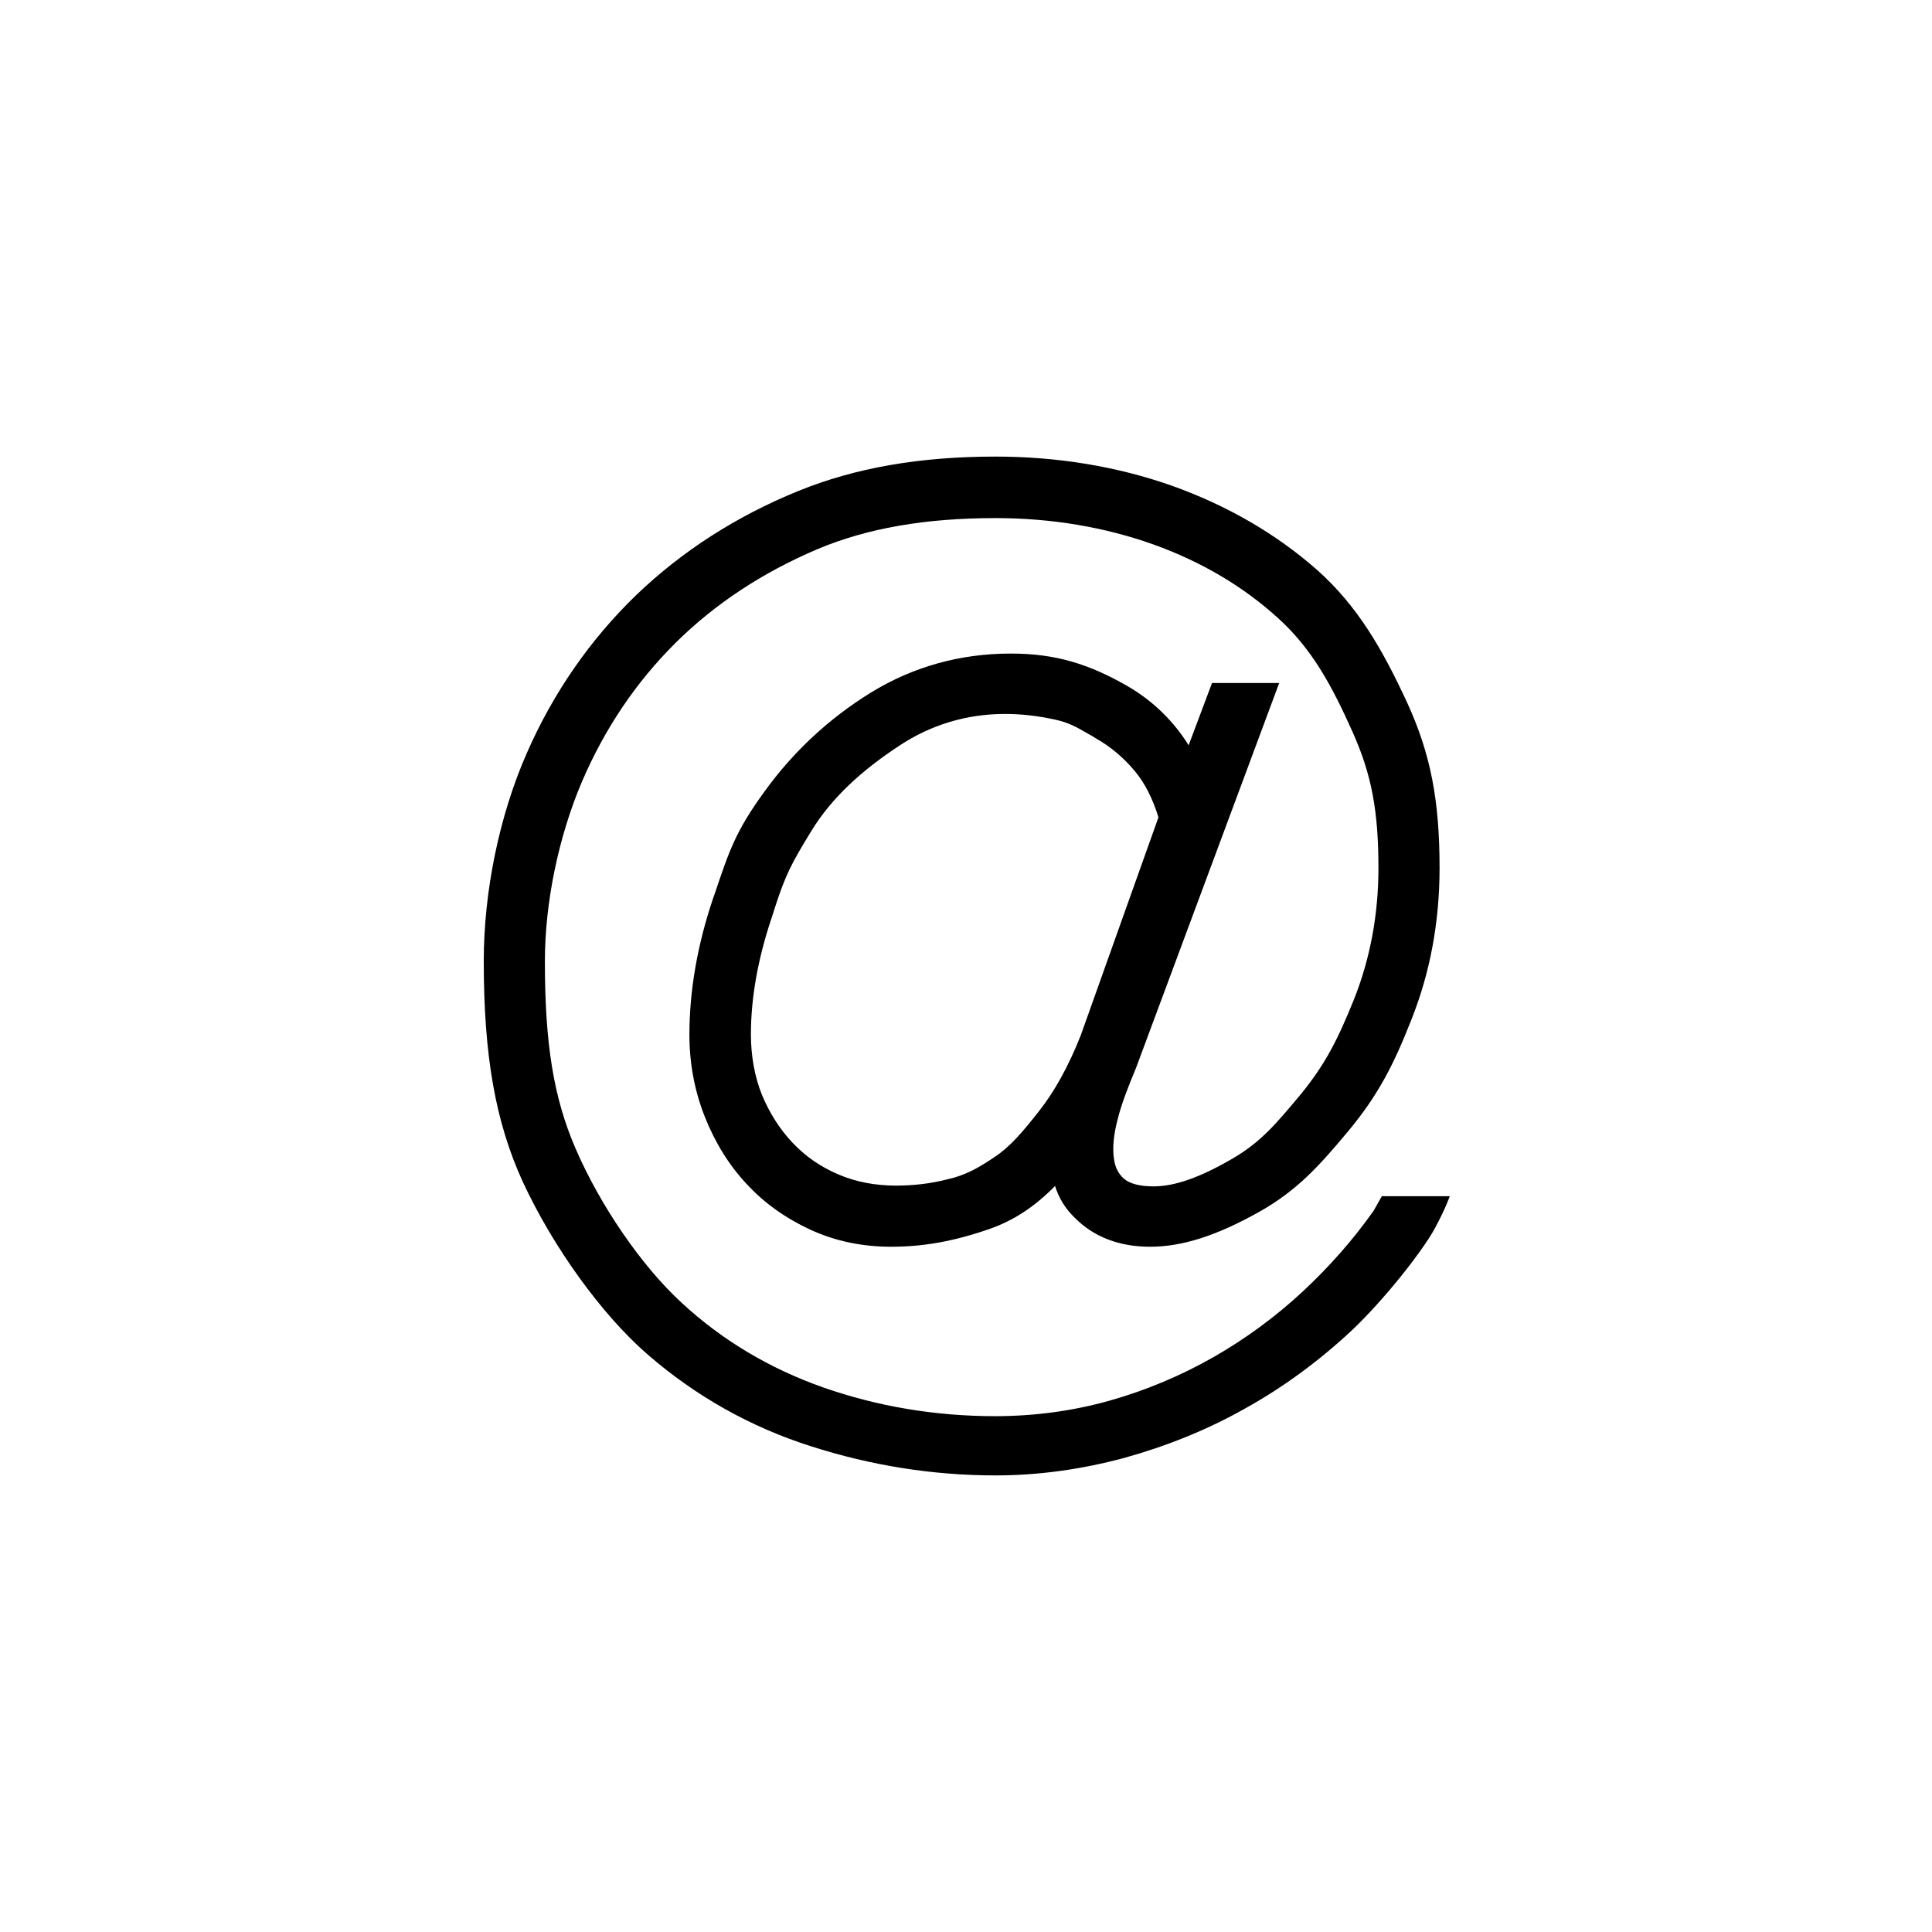
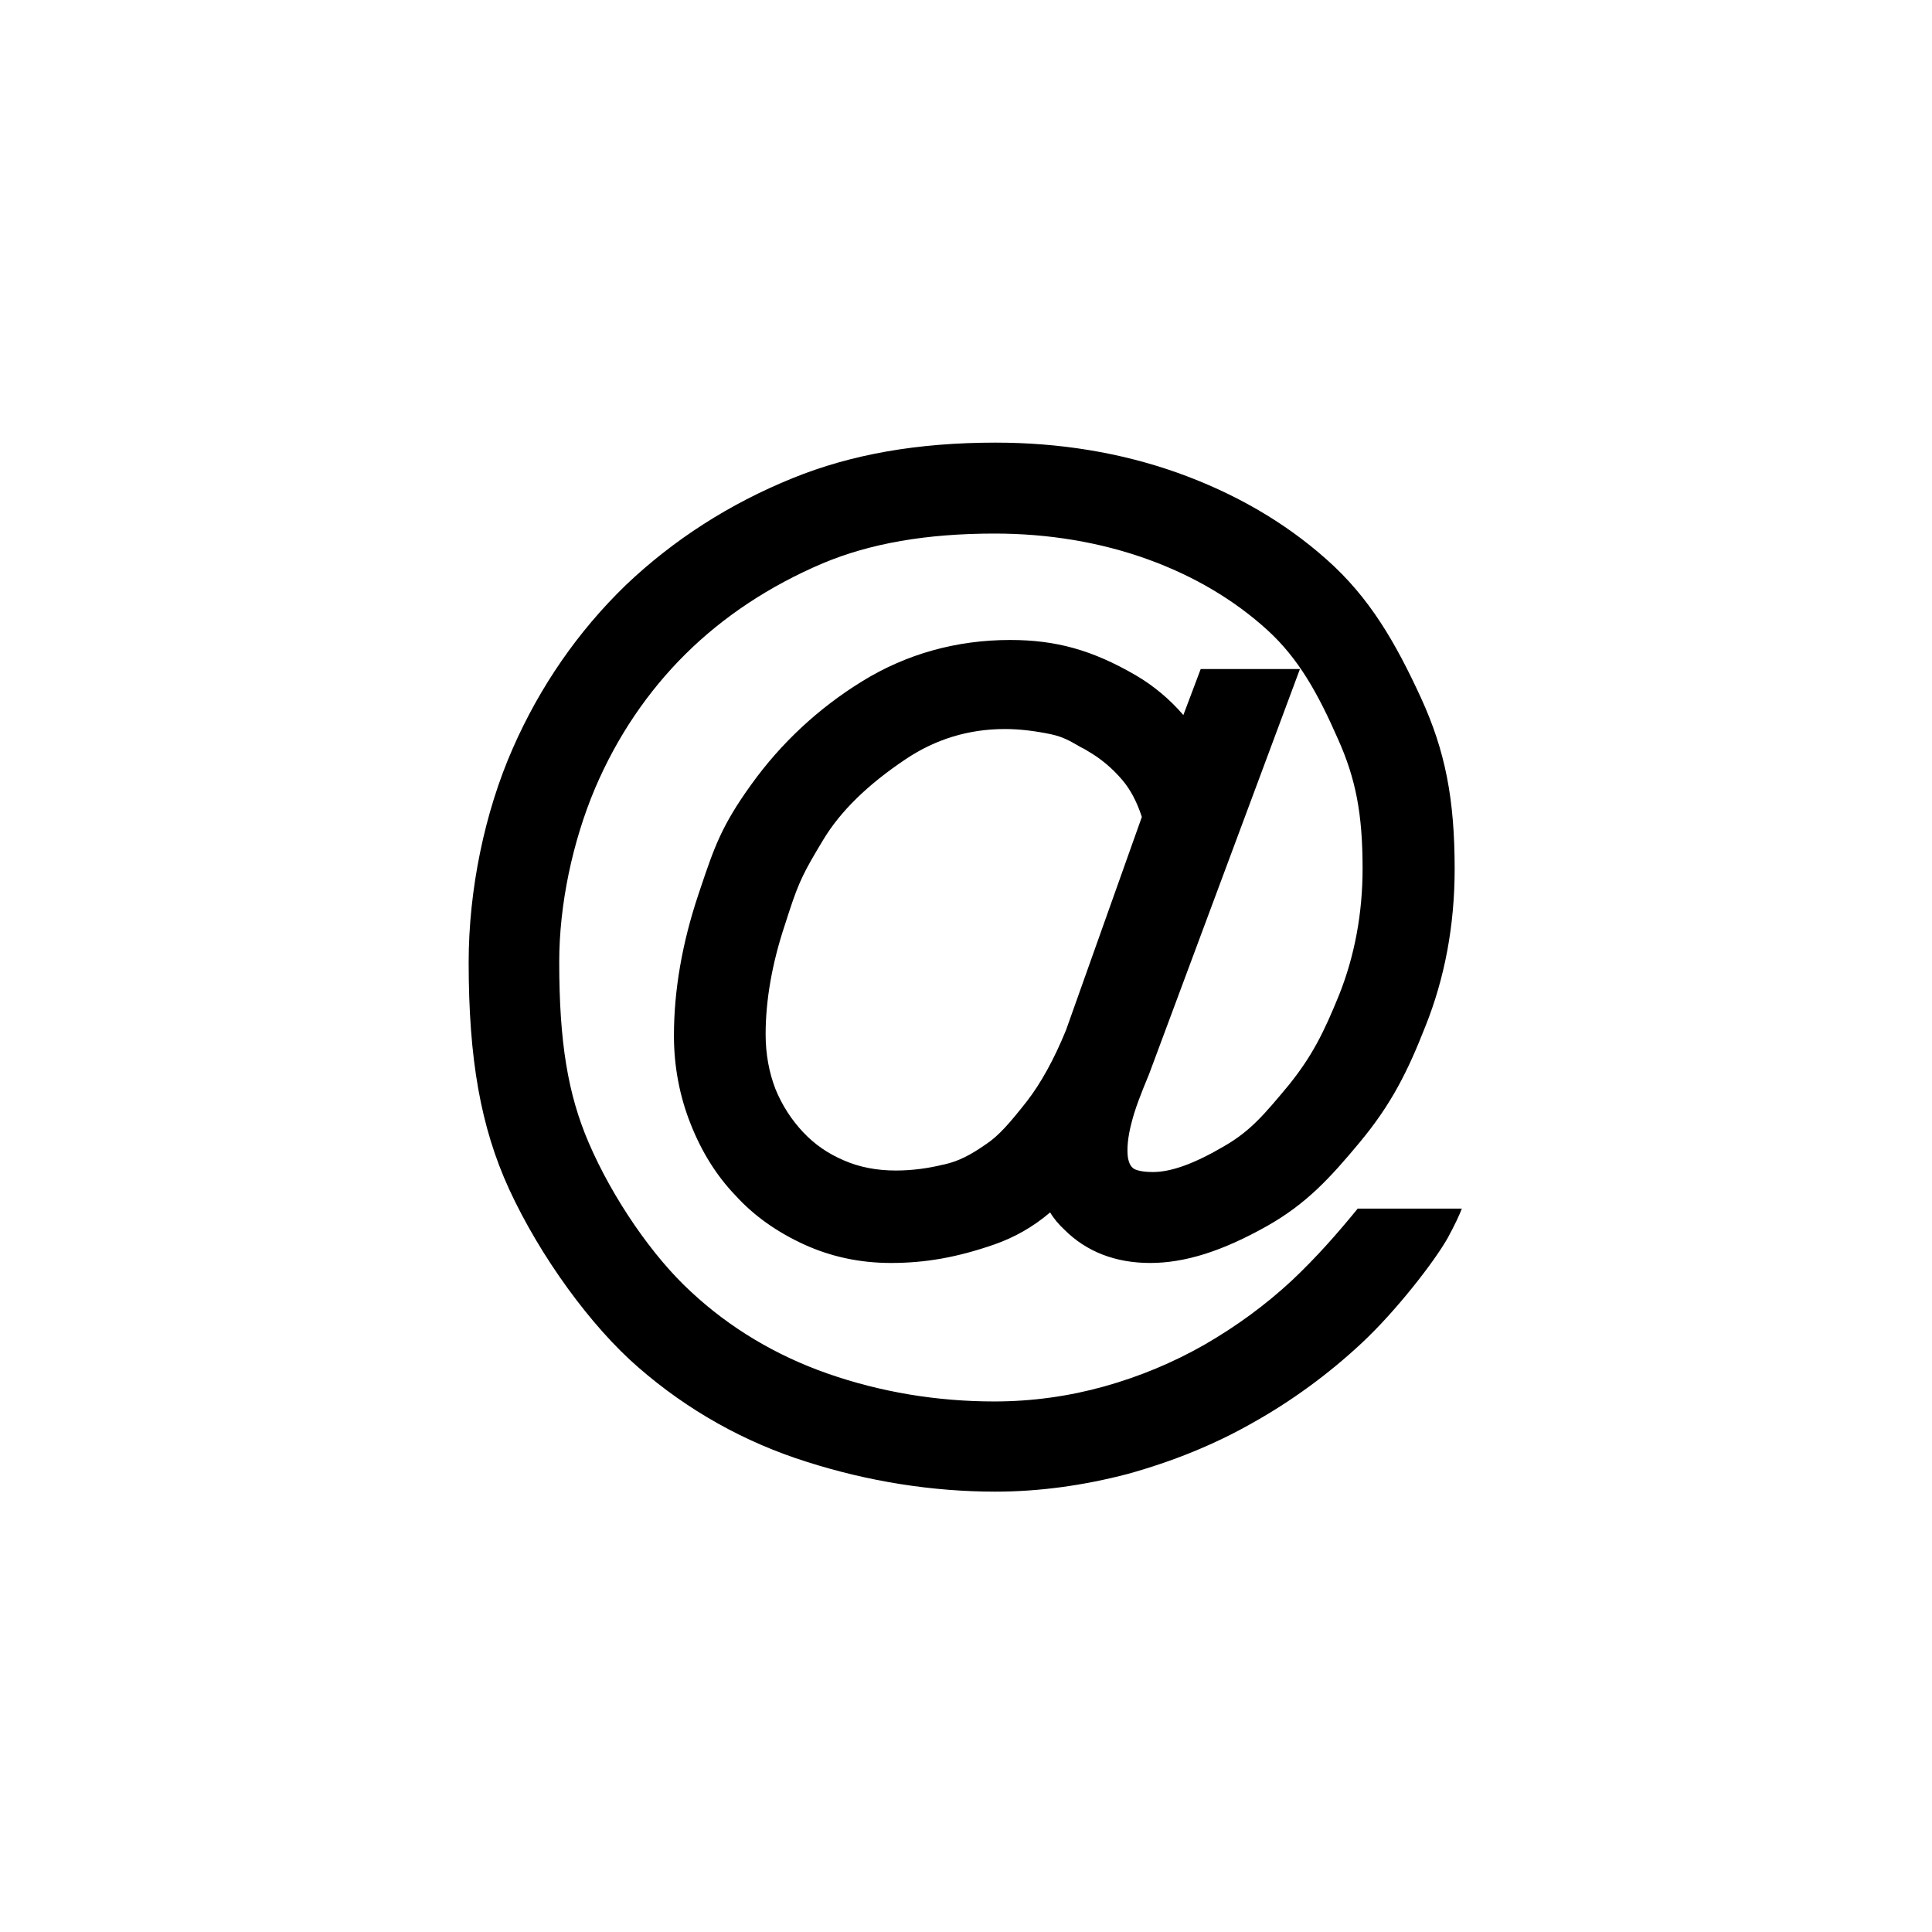
<svg xmlns="http://www.w3.org/2000/svg" version="1.1" id="Layer_1" x="0px" y="0px" width="512px" height="512px" viewBox="0 0 512 512" style="enable-background:new 0 0 512 512;" xml:space="preserve">
-   <path d="M366.2,317l-2.2,3.9c-5.3,7.5-11.6,14.7-18.8,21.4c-7.1,6.6-15.1,12.5-23.7,17.4c-8.6,4.9-17.9,8.8-27.5,11.5  c-9.6,2.7-19.8,4.1-30.3,4.1c-15.9,0-31.2-2.6-45.5-7.6c-14.2-5-26.8-12.5-37.5-22.4c-10.7-9.8-21.7-25.9-28.2-41  c-5.8-13.4-8.1-27.8-8.1-49.5c0-15.6,3.6-33,9.8-47.6c6-14,14.3-26.4,24.9-36.9c10.4-10.3,23-18.6,37.6-24.8  c13.1-5.5,28.5-8.2,47.1-8.2c14.9,0,29,2.4,41.9,7c12.8,4.6,23.9,11.2,33.1,19.6c8.7,7.9,14,17.4,19.7,30.2  c5,11.2,6.8,20.9,6.8,35.9c0,12.4-2.2,24.1-6.5,34.9c-4.3,10.6-7.5,17-14,25c-6.6,7.9-10.6,12.7-18.1,17.1c-8.6,5-15.3,7.4-21,7.4  c-3.6,0-6.3-0.7-7.8-2c-1.5-1.3-2.4-3-2.7-5.4c-0.4-2.8-0.1-6.3,1-10.4c1.1-4.4,2.8-8.6,4.9-13.7L339,181h-17.8l-6.2,16.5  c-3.8-6.1-9.1-11.5-15.9-15.5c-10.5-6.1-19.5-8.8-31.2-8.8c-13.5,0-26,3.5-37.2,10.4c-11,6.8-20.5,15.6-28.2,26.3  c-7.5,10.3-9.3,15.7-12.9,26.4L189,238c-4.2,12.4-6.3,24.6-6.3,36.2c0,7.7,1.4,15,4.1,21.8c2.7,6.8,6.4,12.8,11.1,17.8  c4.7,5.1,10.4,9.1,16.9,12.1c6.5,3,13.7,4.5,21.3,4.5c8.5,0,16.6-1.4,26.1-4.7c6.3-2.2,11.9-5.8,17.4-11.4c1,3.2,2.7,6,5.3,8.5  c5,5,11.7,7.6,19.9,7.6c8.6,0,17.8-3,29-9.3c9.9-5.6,15.7-12,23.3-21.1c8.2-9.8,12.3-18,16.9-29.7c5-12.5,7.5-26,7.5-40.3  c0-18-2.4-30.2-8.5-43.6c-6.6-14.3-13.2-25.8-24-35.4c-10.9-9.6-23.9-17.1-38.5-22.3c-14.5-5.1-30.3-7.7-46.7-7.7  c-20.1,0-37.2,3-52.2,9.1c-16.5,6.7-30.9,16-43,27.6c-12.2,11.8-22,25.9-29,41.9c-7.3,16.6-11.4,36.7-11.4,55.1  c0,25.1,3.1,42.6,10.3,58.4c8,17.3,21,35.4,33.3,46c12.6,10.9,27.1,19.1,43.2,24.2c15.9,5.1,32.3,7.7,48.8,7.7  c11.4,0,22.8-1.6,34-4.6c11.2-3.1,22-7.4,32.1-13.1c10.1-5.6,19.5-12.5,28.2-20.6c8.6-8.1,18.6-20.8,22-26.9c3-5.5,4.1-8.8,4.1-8.8  H366.2z M237.5,314.2c-5.6,0-10.8-1-15.4-3c-4.7-2-8.7-4.8-12.1-8.4c-3.4-3.6-6.1-7.9-8.1-12.7c-1.9-4.8-2.9-10.2-2.9-16  c0-9.5,1.8-19.7,5.3-30.3c0.4-1.2,0.8-2.4,1.1-3.4c2.8-8.6,4.3-11.5,9.5-20c5.7-9.4,14.1-16.6,23-22.5c8.6-5.8,18.2-8.7,28.5-8.7  c4.2,0,8.6,0.5,13.2,1.5c3.6,0.8,5.6,1.9,9,3.9c0.6,0.3,1.1,0.6,1.7,1c3.9,2.2,7.4,5.1,10.4,8.7c2.7,3.2,4.8,7.4,6.3,12.3  l-20.6,57.8c-3.2,8.1-6.9,14.8-11,20c-4.4,5.6-7.7,9.5-11.8,12.2c-4.4,3-7.9,4.9-12.4,5.9C246.6,313.7,241.9,314.2,237.5,314.2z" />
+   <g>
+     <path d="M342.3,339.4c-7,6.5-14.7,12.1-23,16.9c-8.4,4.8-17.3,8.5-26.6,11.1c-9.3,2.6-19.1,4-29.2,4c-15.3,0-30.2-2.5-44.2-7.4   c-13.7-4.8-25.9-12.1-36.1-21.6c-10.2-9.3-20.9-24.9-27.2-39.6c-5.5-12.8-7.8-26.6-7.8-47.9c0-15.1,3.5-31.8,9.5-46   c5.8-13.6,13.9-25.6,24-35.6c10-9.9,22.2-18,36.3-24c12.6-5.3,27.5-7.9,45.6-7.9c14.3,0,28,2.3,40.5,6.8   c12.2,4.4,22.9,10.7,31.8,18.8c8.2,7.5,13.3,16.6,18.7,28.9c4.7,10.5,6.5,19.8,6.5,34.3c0,11.8-2.1,23.1-6.2,33.4   c-4.1,10.1-7.2,16.3-13.4,24c-6.5,7.8-10.1,12.1-17,16.1c-8,4.7-14.1,6.9-19,6.9c-3.9,0-5.1-0.9-5.2-1c-0.6-0.5-1.1-1.2-1.4-2.9   c-0.3-2.3,0-5.4,0.9-8.9c1-4,2.5-7.8,4.7-13.1l40-107.4h-26.3l-4.6,12.2c-3.6-4.2-7.9-7.8-12.7-10.6c-11.4-6.6-21-9.3-33.2-9.3   c-14.2,0-27.5,3.7-39.3,11c-11.5,7.1-21.4,16.3-29.3,27.3c-7.8,10.8-9.8,16.6-13.4,27.3l-0.6,1.8c-4.3,12.8-6.5,25.4-6.5,37.5   c0,8.1,1.5,16,4.4,23.3c2.9,7.4,6.9,13.8,11.9,19c4.9,5.4,11,9.7,18.2,13c7,3.2,14.7,4.9,23,4.9c9.2,0,17.6-1.5,27.4-4.9   c5.4-1.9,10.2-4.6,14.8-8.5c1,1.7,2.3,3.2,3.8,4.6c5.8,5.8,13.5,8.8,22.7,8.8c9.2,0,19.1-3.1,31-9.8c10.6-6,16.8-12.9,24.4-22   c8.6-10.3,12.9-19.1,17.5-30.8c5.2-12.9,7.8-27,7.8-41.8c0-18.6-2.5-31.3-8.9-45.3c-6.8-14.8-13.7-26.7-25-36.7   c-11.2-10-24.6-17.7-39.8-23.1c-15-5.3-31.1-7.9-48-7.9c-20.6,0-38.2,3.1-53.7,9.4c-16.8,6.8-31.7,16.4-44.3,28.4   c-12.6,12.2-22.7,26.8-29.9,43.2c-7.5,17-11.7,37.6-11.7,56.7c0,25.7,3.2,43.7,10.7,60.1c8.3,18,21.8,36.5,34.3,47.3   c13.1,11.4,28.1,19.8,44.6,25c16.3,5.2,33.2,7.9,50,7.9c11.5,0,23.3-1.6,35.1-4.7c11.9-3.3,23-7.8,33-13.5   c10.2-5.7,20-12.8,29-21.2c9-8.4,19.2-21.5,22.8-27.9c1.9-3.5,3.1-6.1,3.7-7.7h-27.6C354.5,326.8,348.8,333.3,342.3,339.4z    M272.1,291.9c-4.5,5.7-7.4,9.1-10.9,11.4c-3.9,2.7-7,4.4-11,5.3l-0.1,0c-4,1-8.3,1.6-12.7,1.6c-5.1,0-9.7-0.9-13.8-2.7   c-4.2-1.8-7.7-4.2-10.8-7.5c-3-3.2-5.5-7-7.3-11.4c-1.7-4.4-2.6-9.3-2.6-14.5c0-9,1.7-18.8,5.1-29c0.4-1.2,0.8-2.5,1.1-3.4   c2.7-8.3,4.1-10.9,9.1-19.2c4.6-7.6,11.8-14.6,21.8-21.3c7.9-5.3,16.7-8,26.3-8c3.9,0,8,0.5,12.3,1.4c3.1,0.7,4.7,1.6,7.8,3.4   l0.2,0.1c0.4,0.2,0.8,0.4,1.3,0.7l0.3,0.2c3.5,2,6.6,4.6,9.3,7.8c2.1,2.5,3.8,5.7,5.1,9.7L282.5,273   C279.4,280.6,275.9,287,272.1,291.9z" />
+   </g>
</svg>
